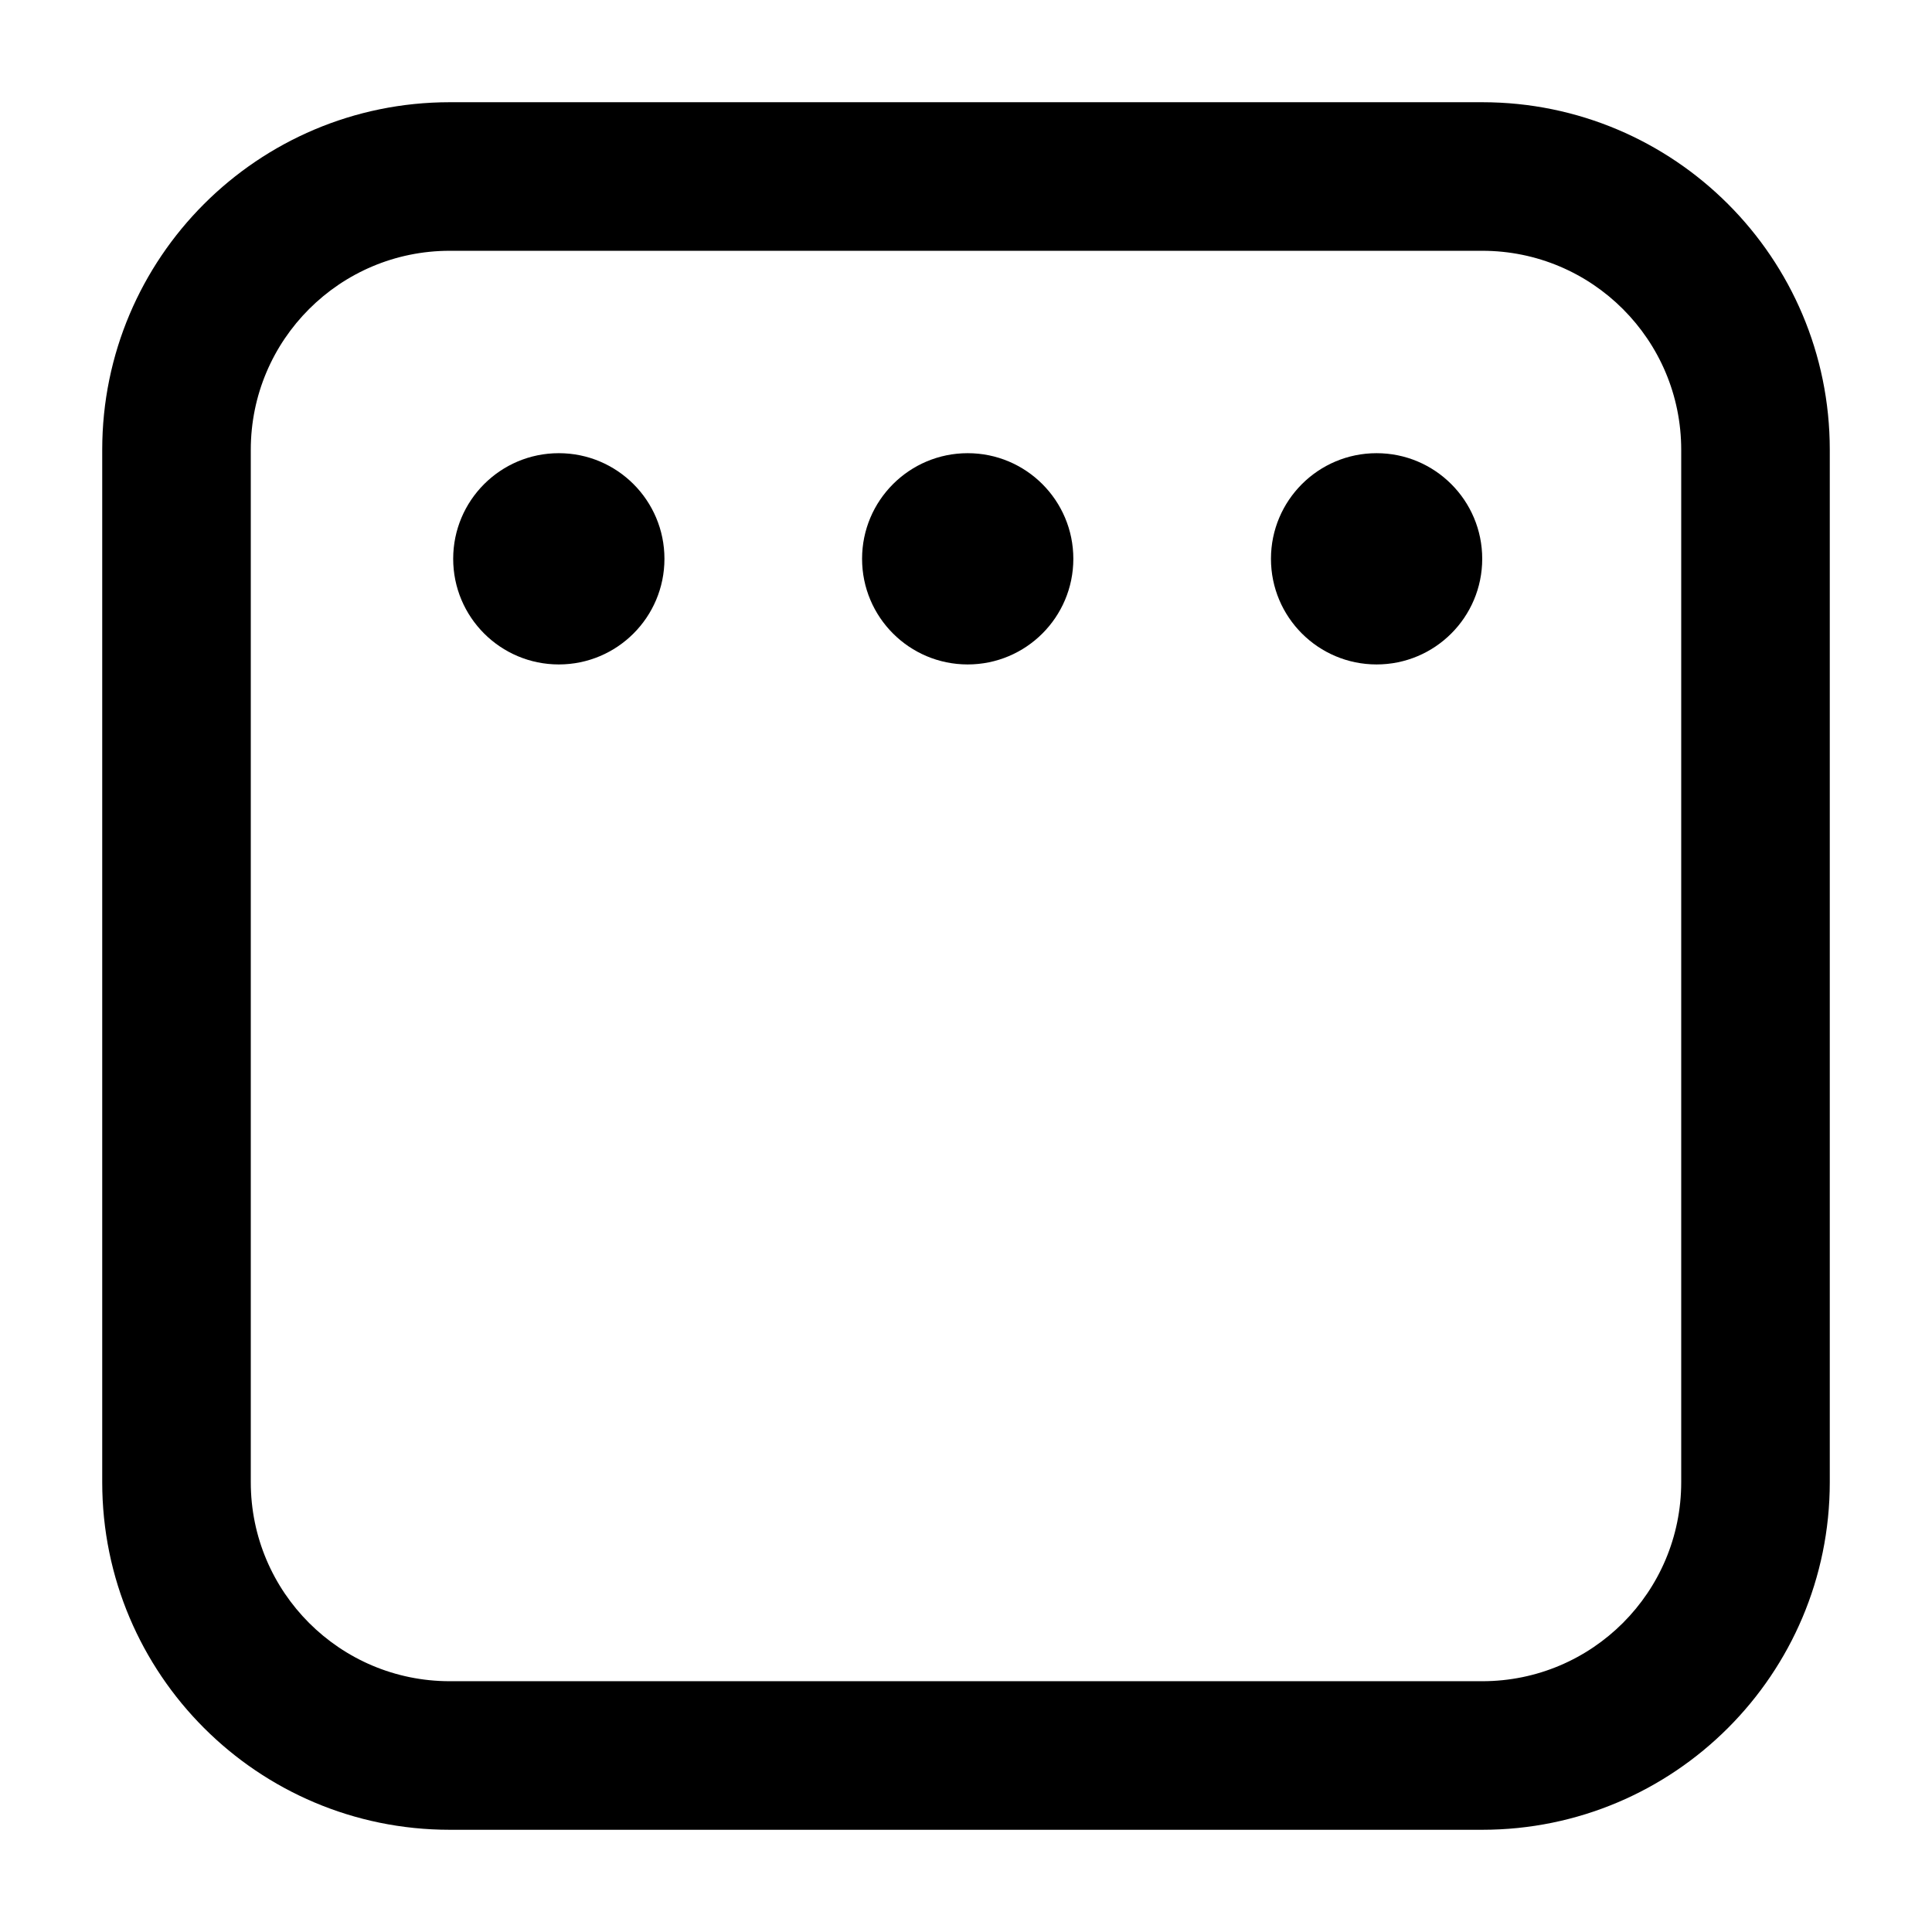
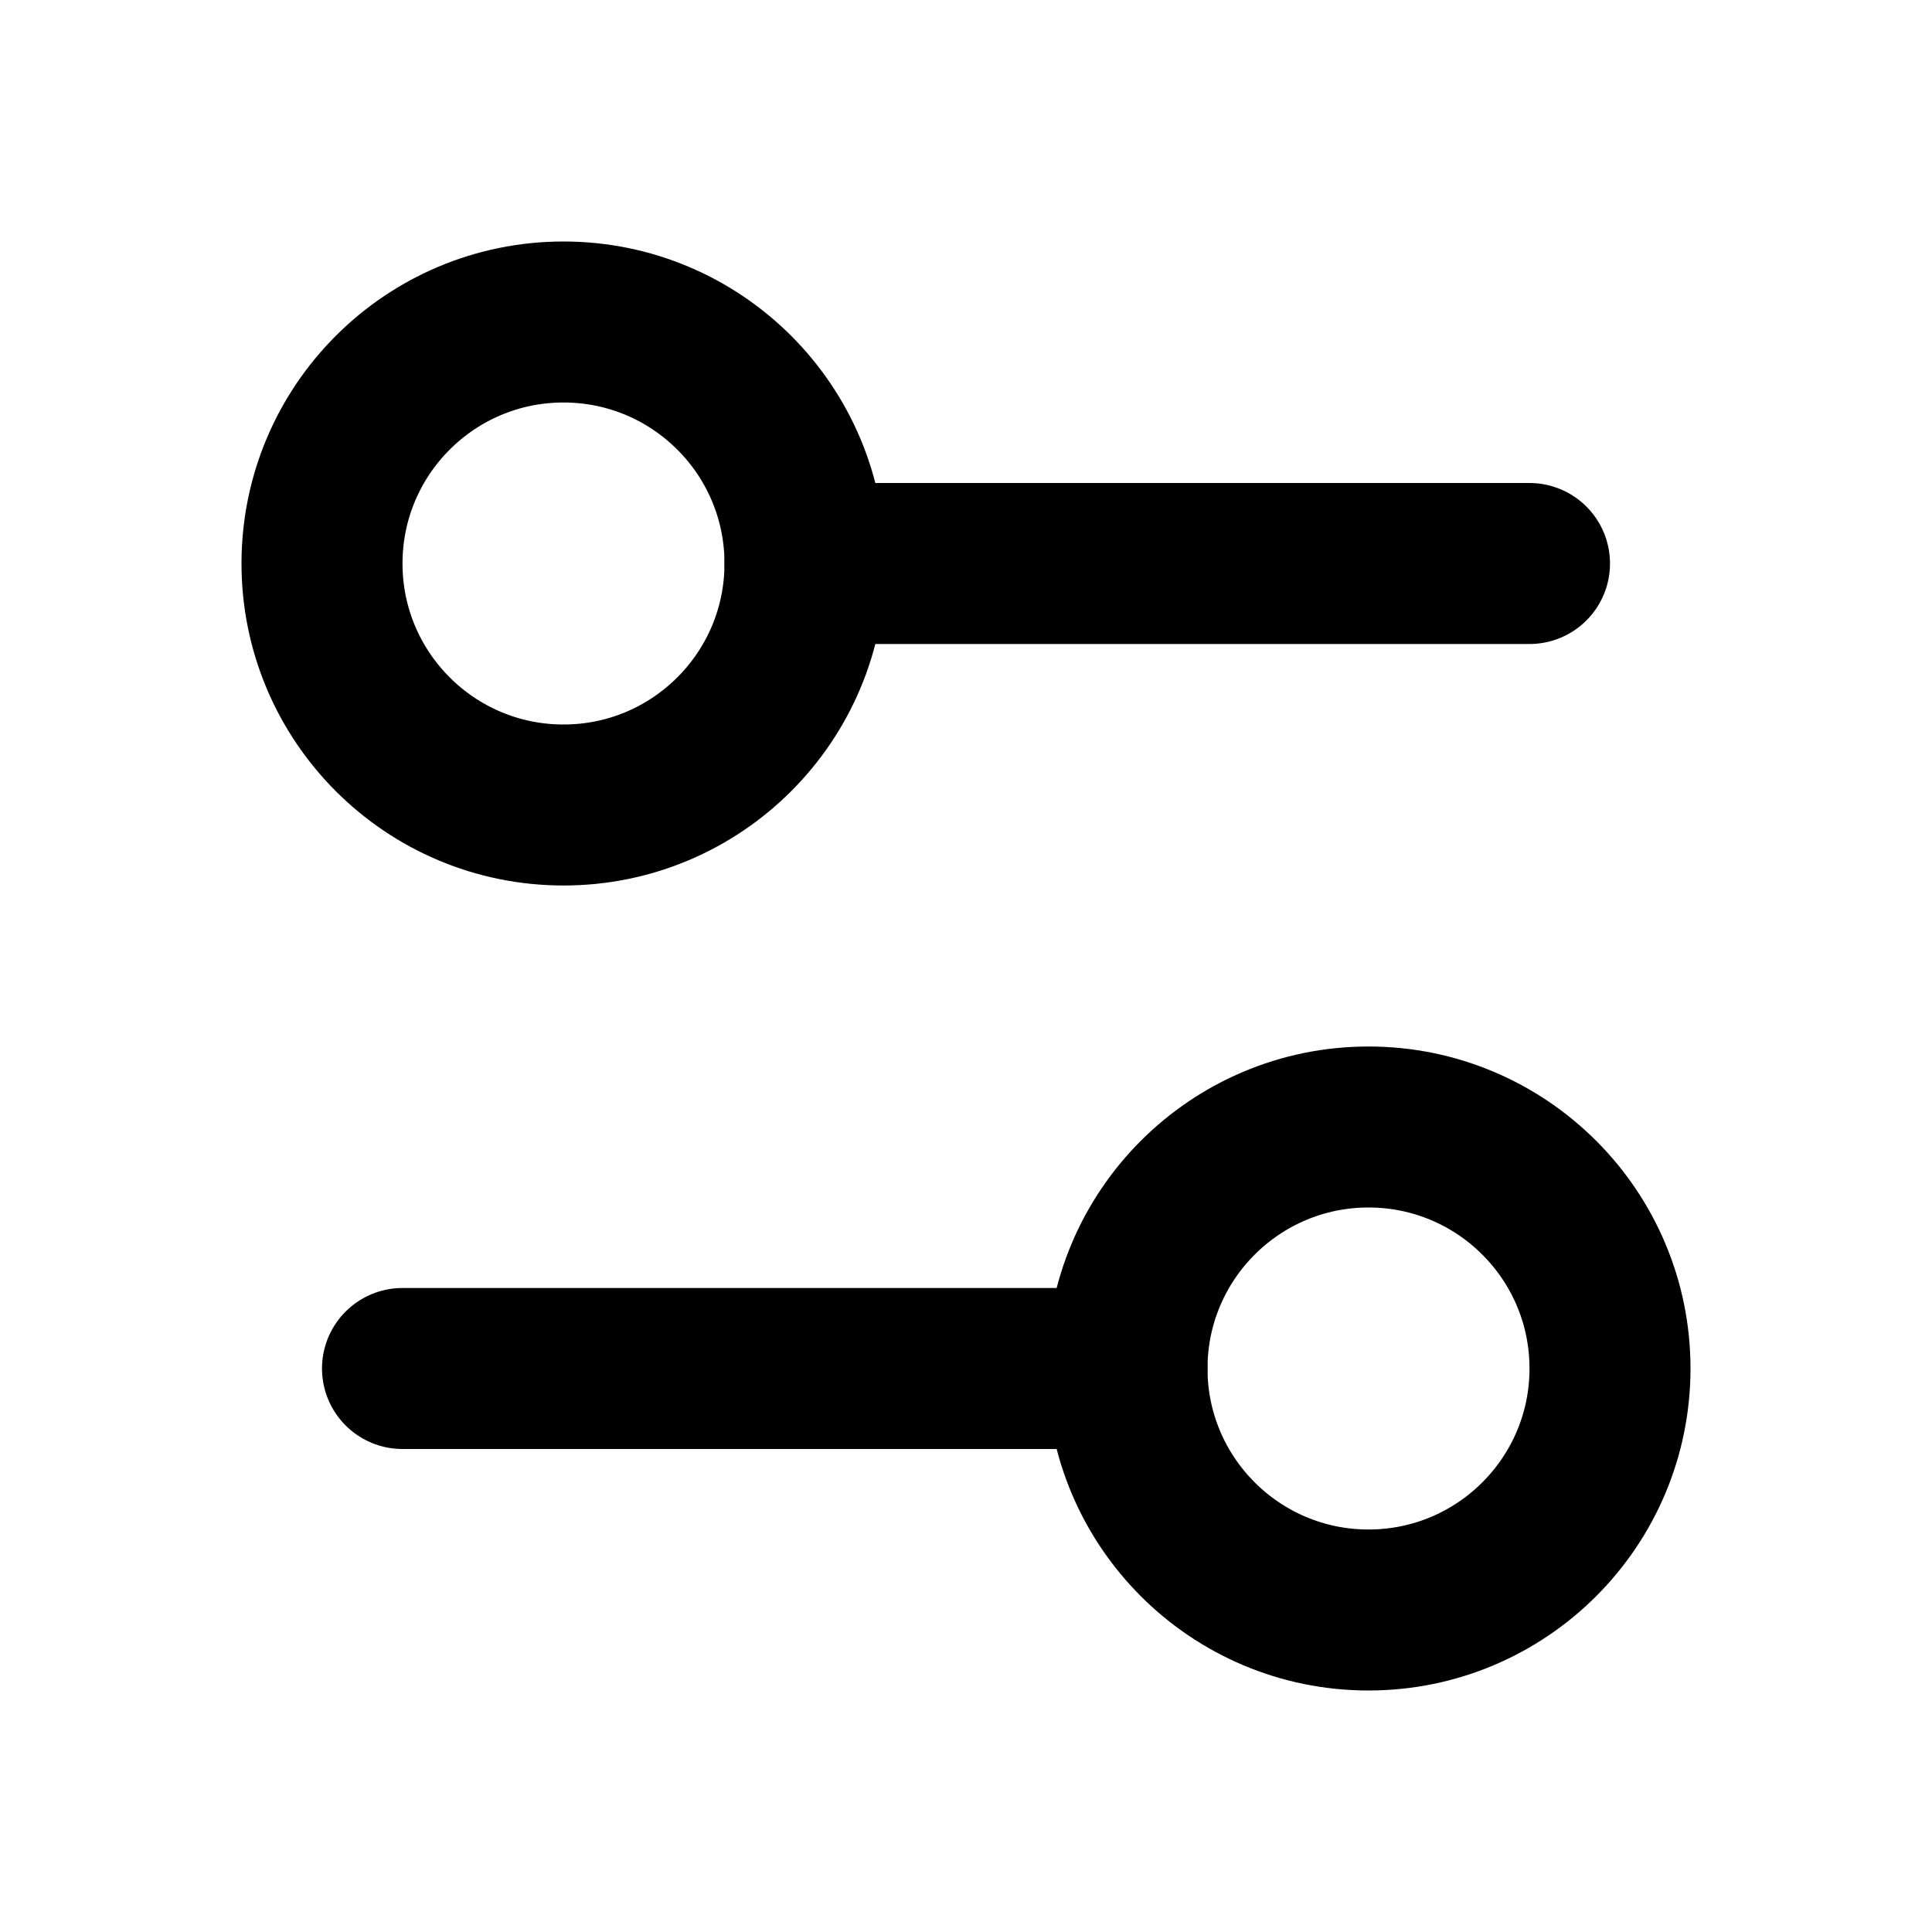
- <svg xmlns="http://www.w3.org/2000/svg" viewBox="0 0 28.35 28.35" fill="currentColor">
-   <path d="M6.6 1.5h15.15a5.1 5.1 0 0 1 5.1 5.1v15.15a5.1 5.1 0 0 1-5.1 5.1H6.6a5.1 5.1 0 0 1-5.1-5.1V6.6A5.1 5.1 0 0 1 6.6 1.5Zm0 2.18a2.92 2.92 0 0 0-2.92 2.92v15.15a2.92 2.92 0 0 0 2.92 2.92h15.15a2.92 2.92 0 0 0 2.92-2.92V6.6a2.92 2.92 0 0 0-2.92-2.92Z" />
-   <circle cx="8.20" cy="8.20" r="1.55" />
-   <circle cx="14.20" cy="8.20" r="1.55" />
-   <circle cx="20.20" cy="8.20" r="1.55" />
+ <svg xmlns="http://www.w3.org/2000/svg" viewBox="0 0 24 24">
+   <g fill="none" stroke="currentColor" stroke-width="2" stroke-linecap="round" stroke-linejoin="round">
+     <path d="M14 17H5" />
+     <path d="M19 7h-9" />
+     <circle cx="17" cy="17" r="3" />
+     <circle cx="7" cy="7" r="3" />
+   </g>
</svg>
